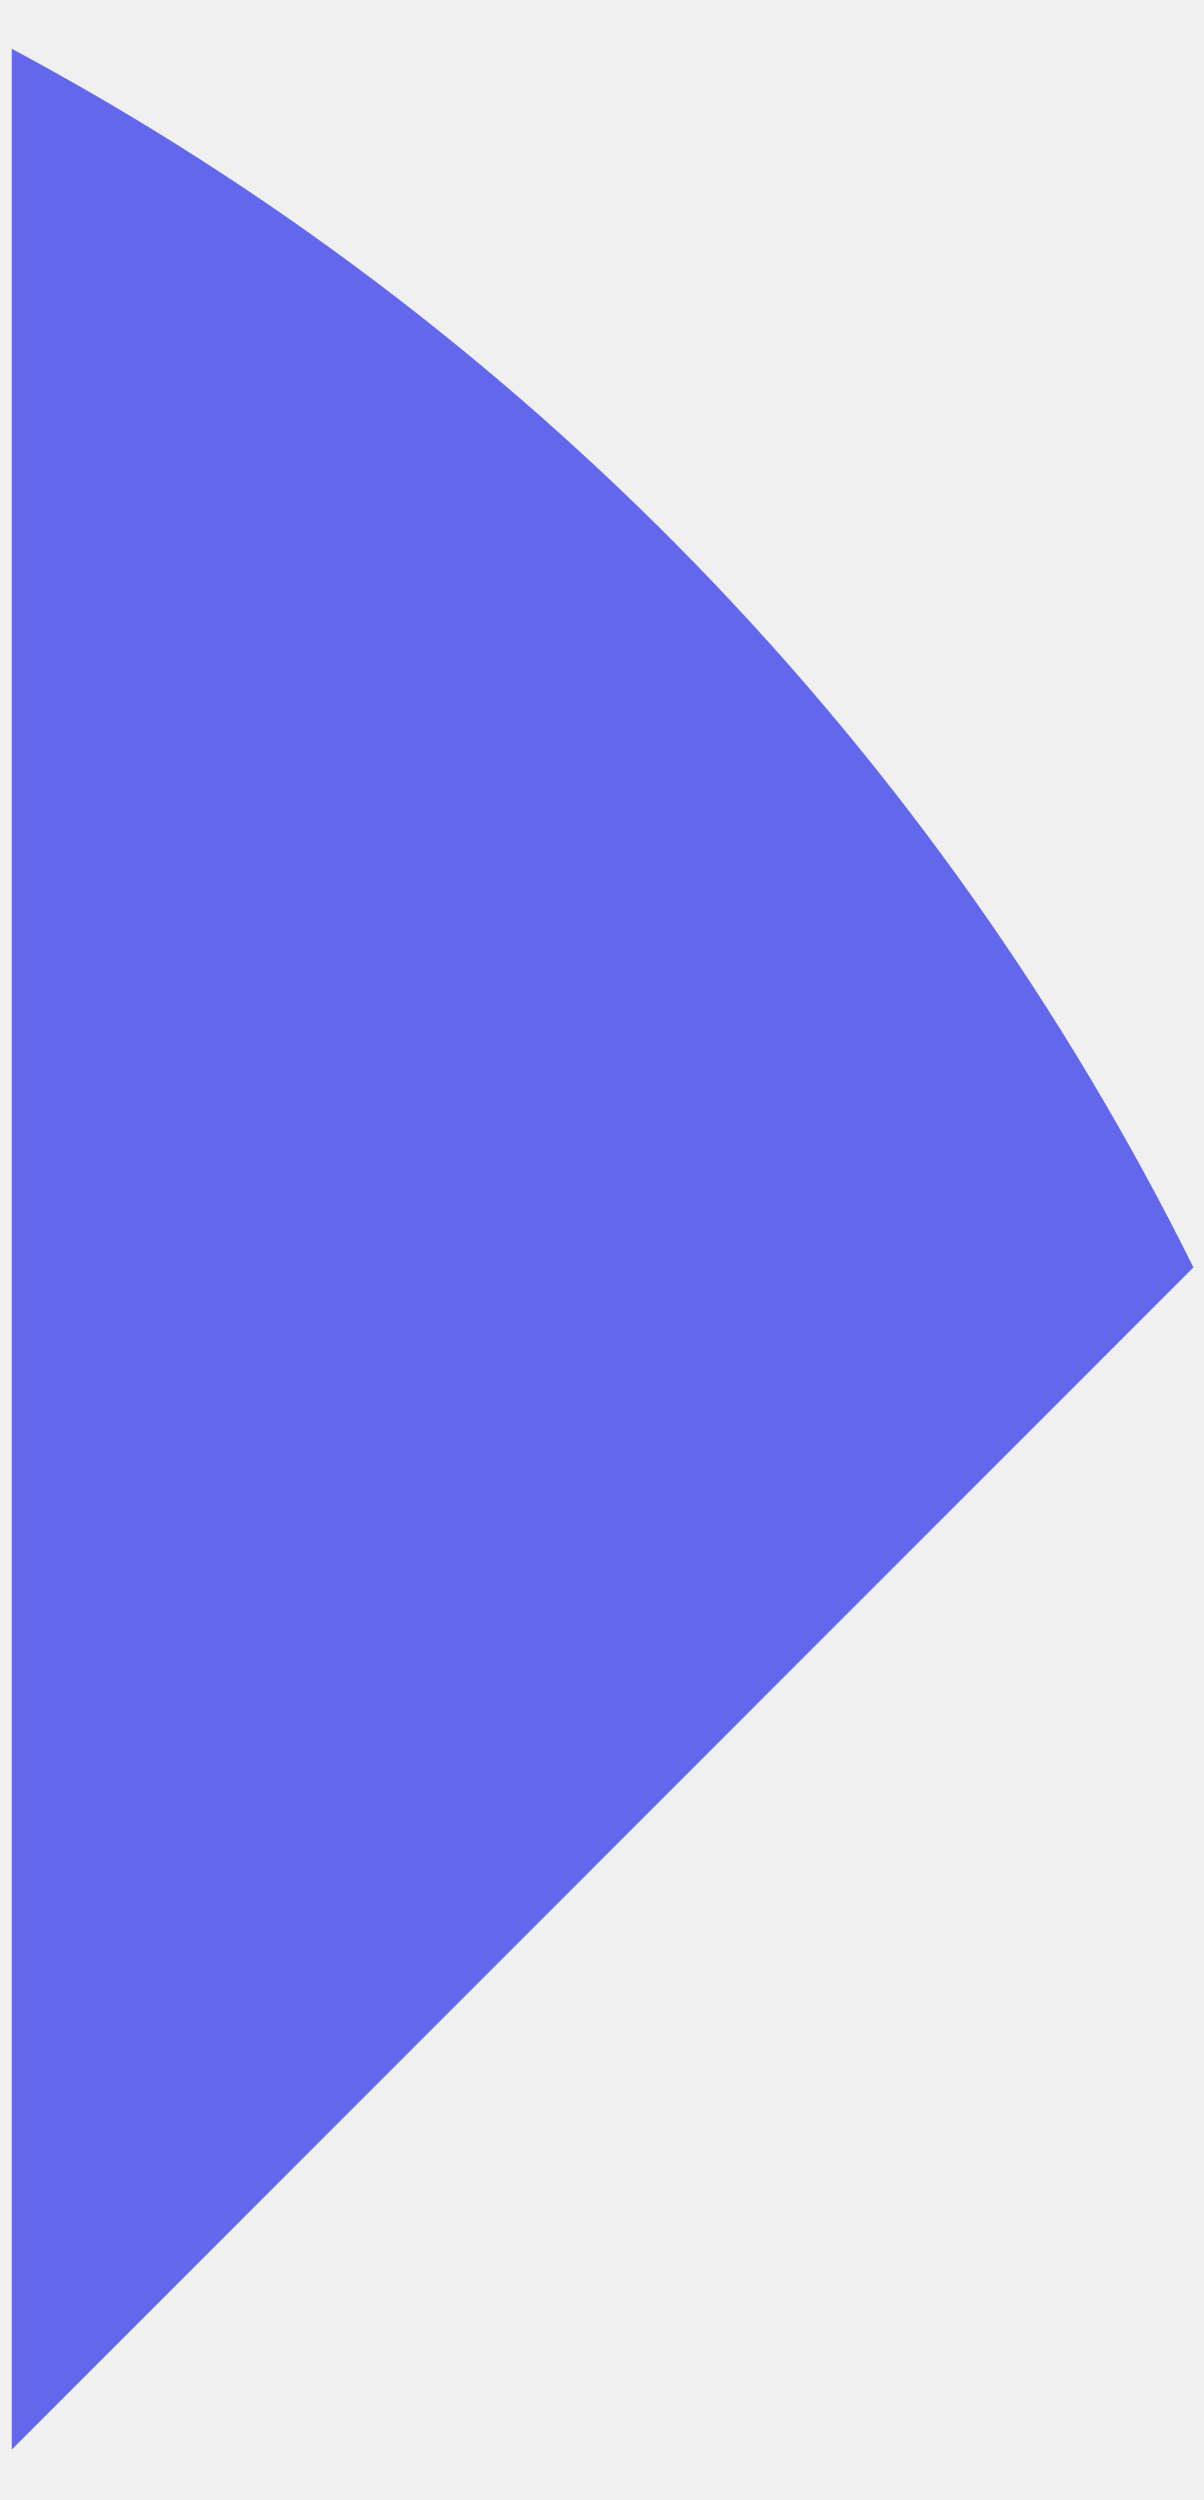
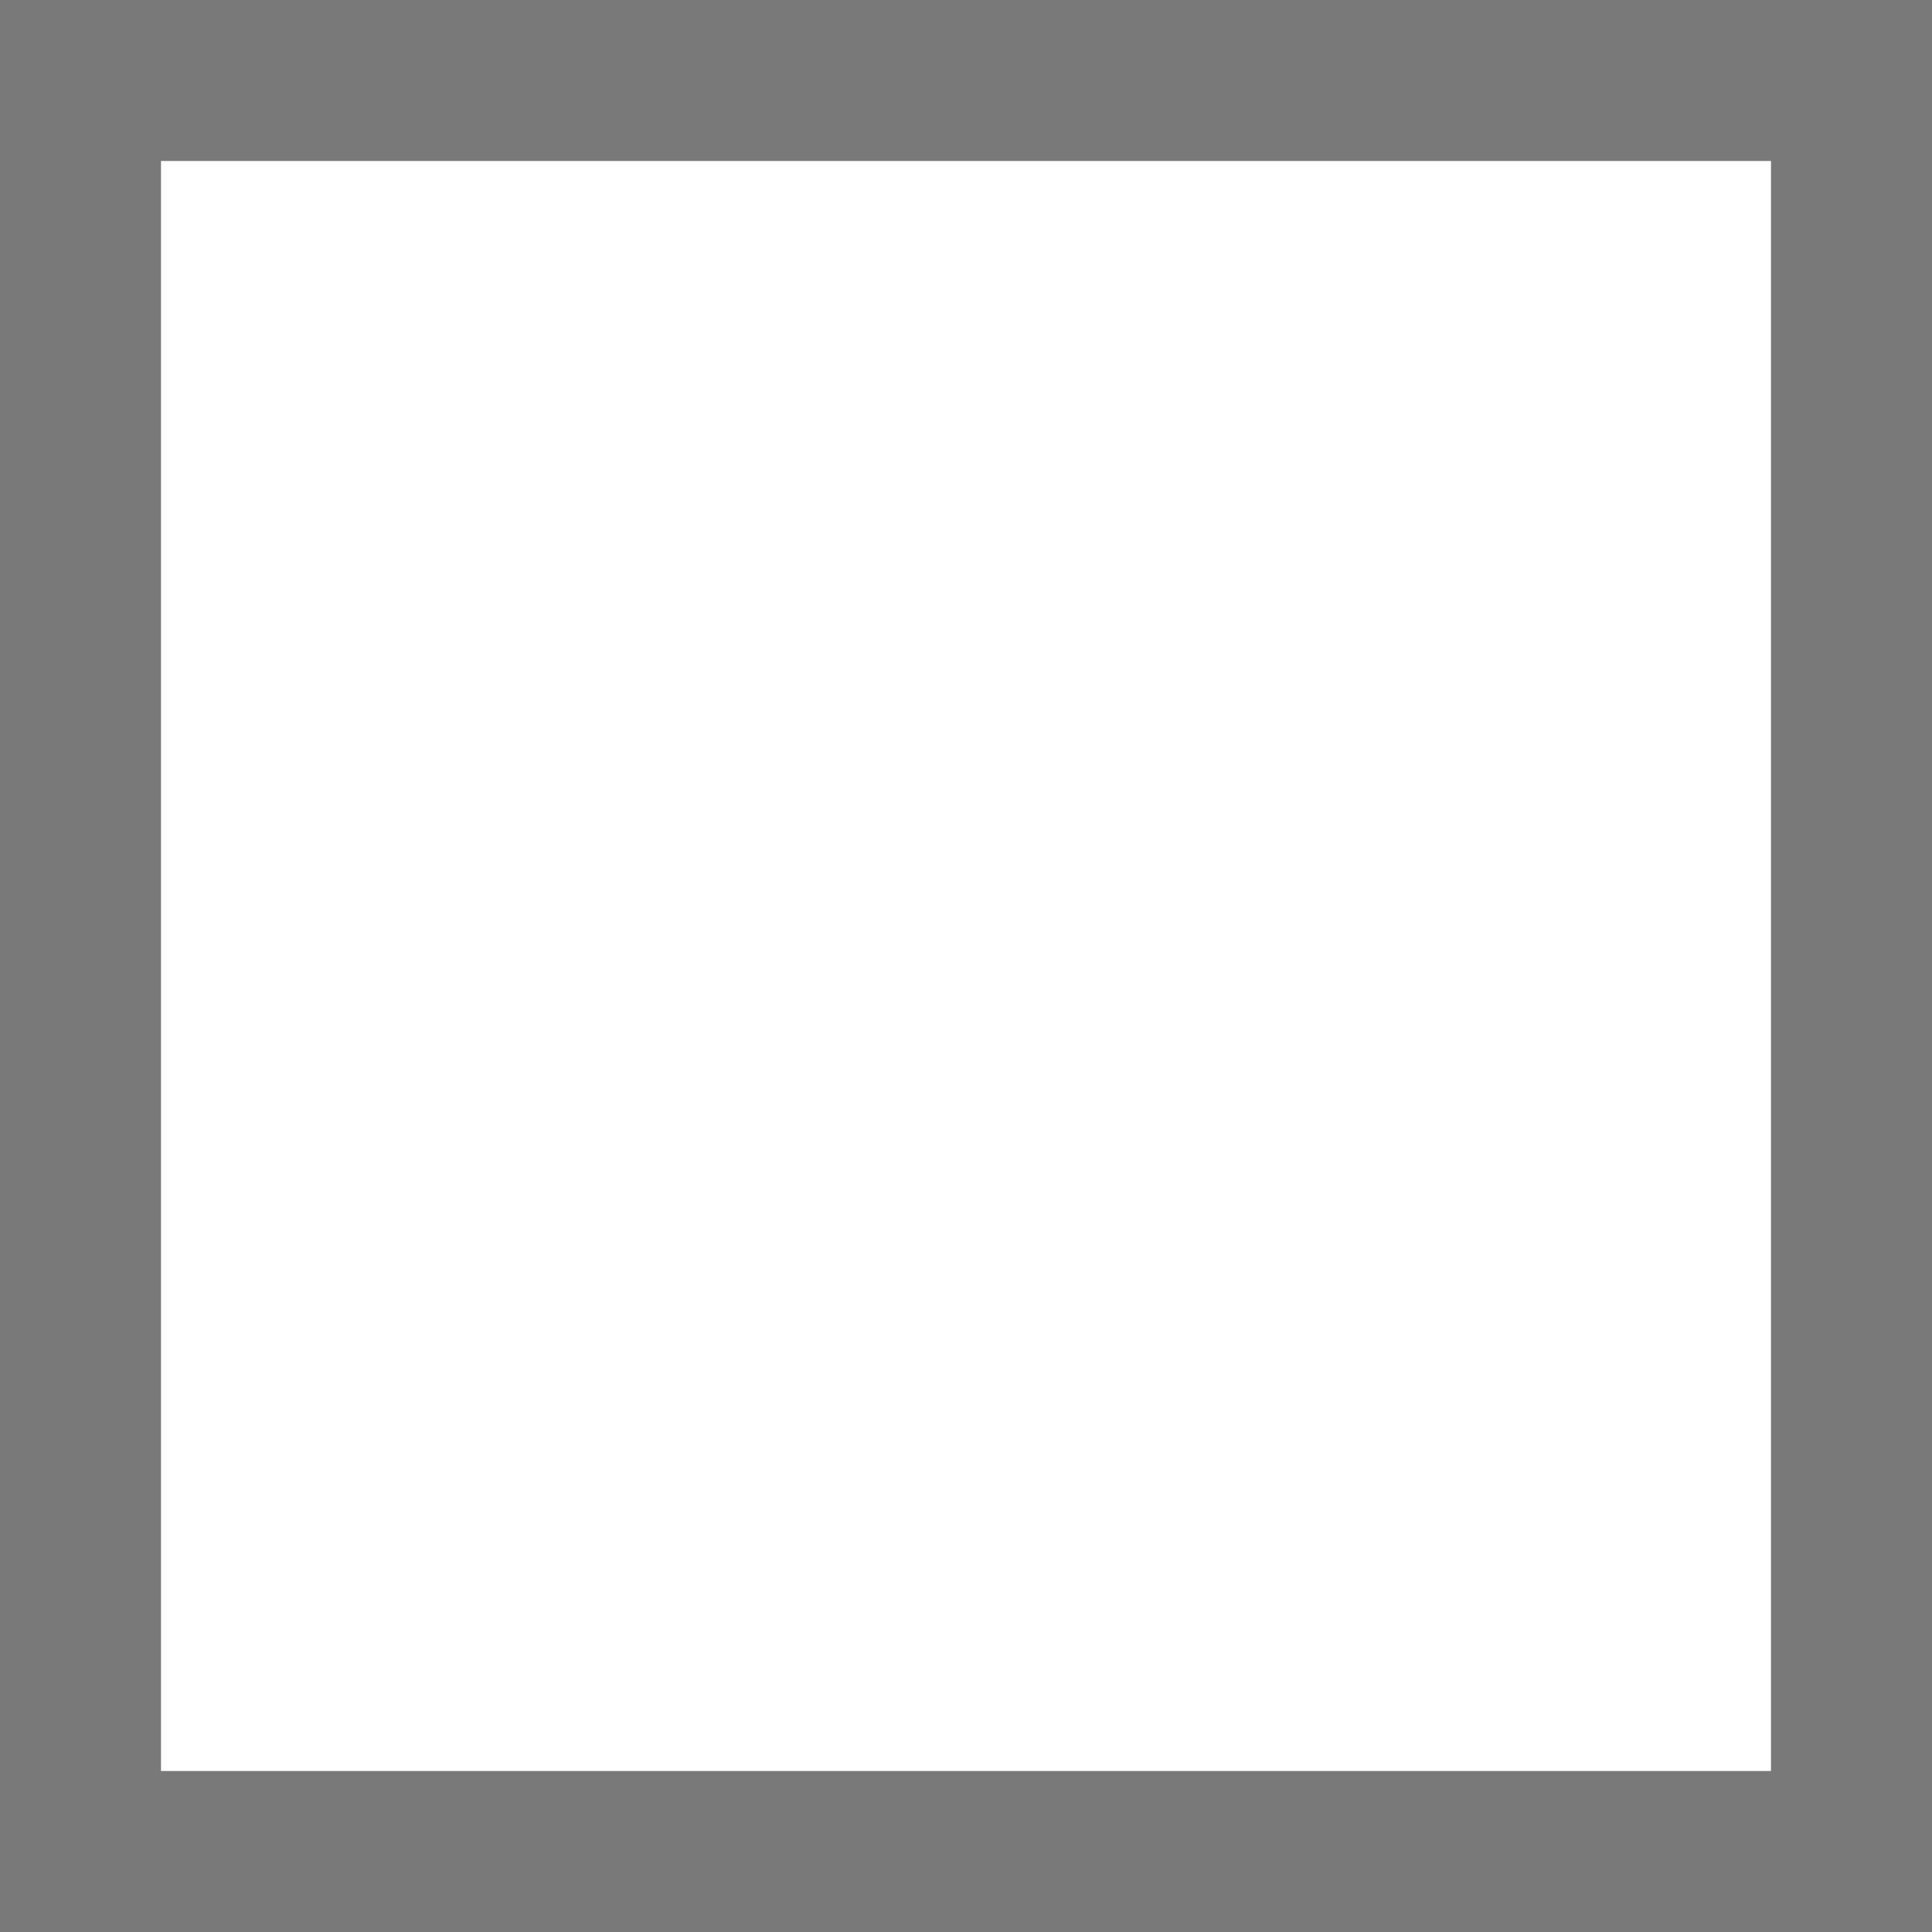
- <svg xmlns="http://www.w3.org/2000/svg" version="1.1" width="13px" height="27px">
-   <g transform="matrix(1 0 0 1 -2167 -1420 )">
-     <path d="M 0.127 0.527  C 5.635 3.475  10.111 8.086  12.889 13.688  L 0.127 26.455  L 0.127 0.527  Z " fill-rule="nonzero" fill="#6267eb" stroke="none" transform="matrix(1 0 0 1 2167 1420 )" />
-   </g>
+ <svg xmlns="http://www.w3.org/2000/svg" version="1.1" width="12px" height="12px" viewBox="6 1107  12 12">
+   <path d="M 6.5 1107.5  L 17.5 1107.5  L 17.5 1118.5  L 6.5 1118.5  L 6.5 1107.5  Z " fill-rule="nonzero" fill="#ffffff" stroke="none" />
+   <path d="M 6.5 1107.5  L 17.5 1107.5  L 17.5 1118.5  L 6.5 1118.5  L 6.5 1107.5  Z " stroke-width="1" stroke="#797979" fill="none" />
</svg>
